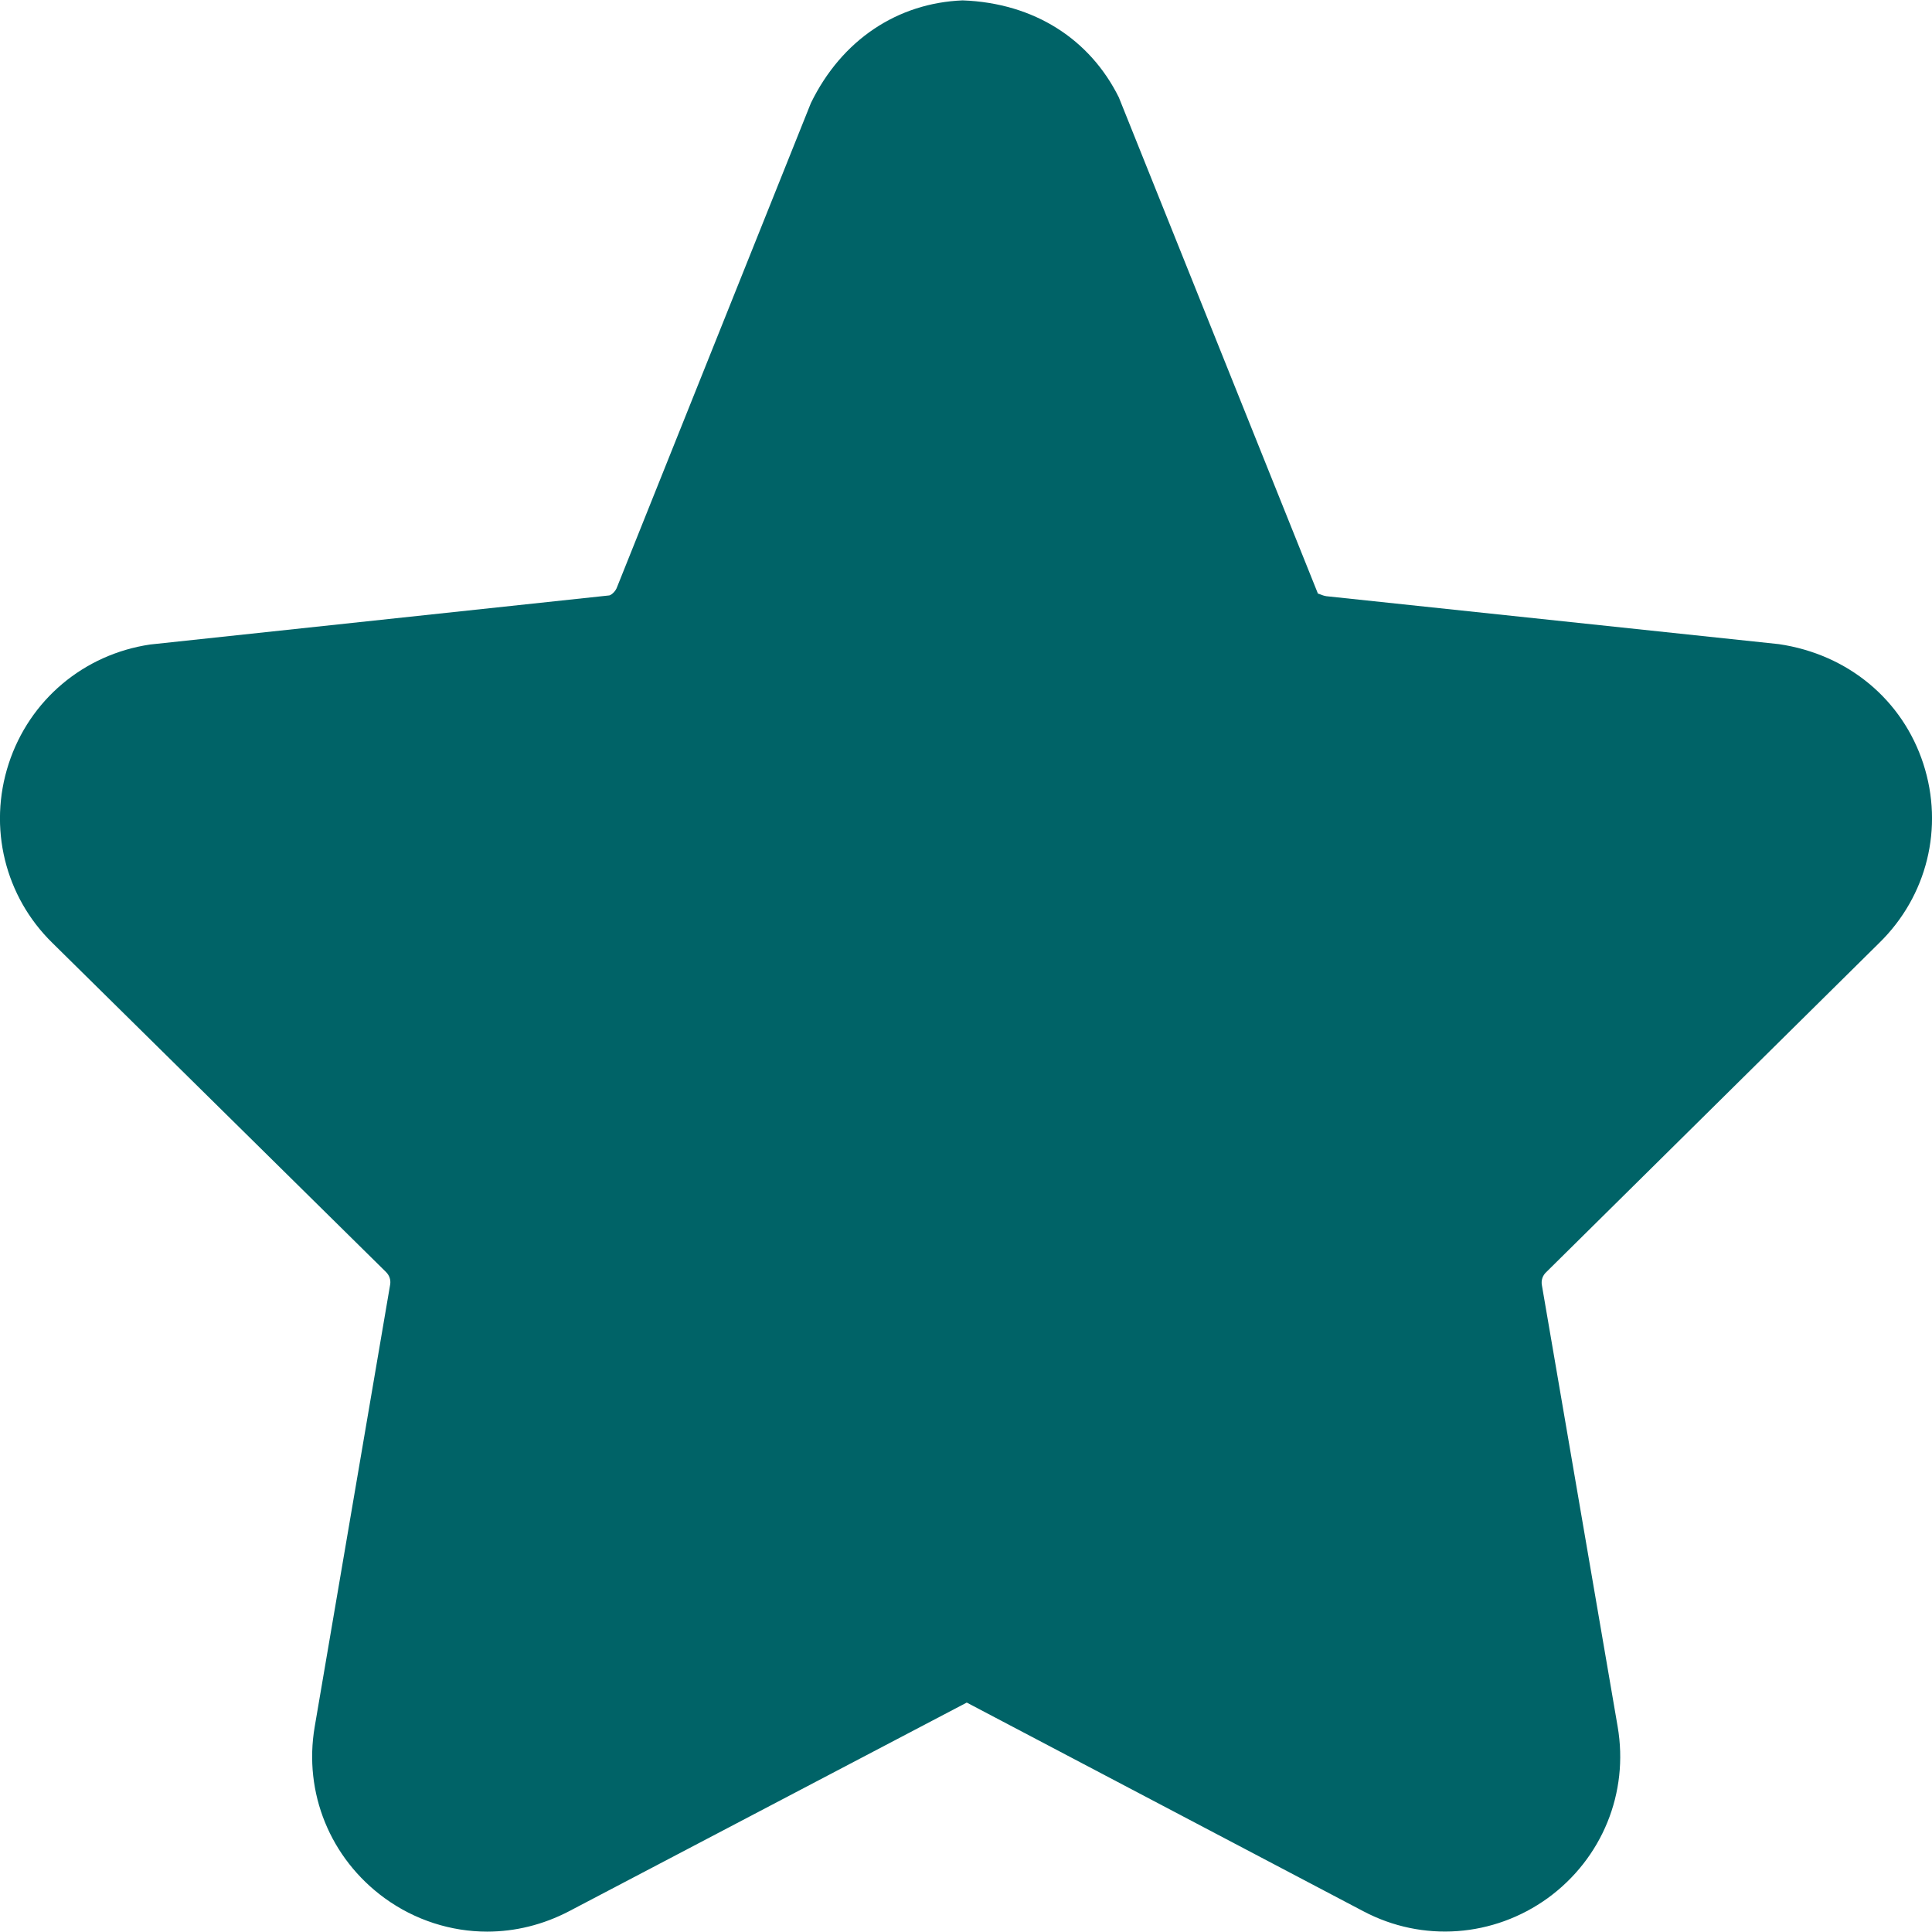
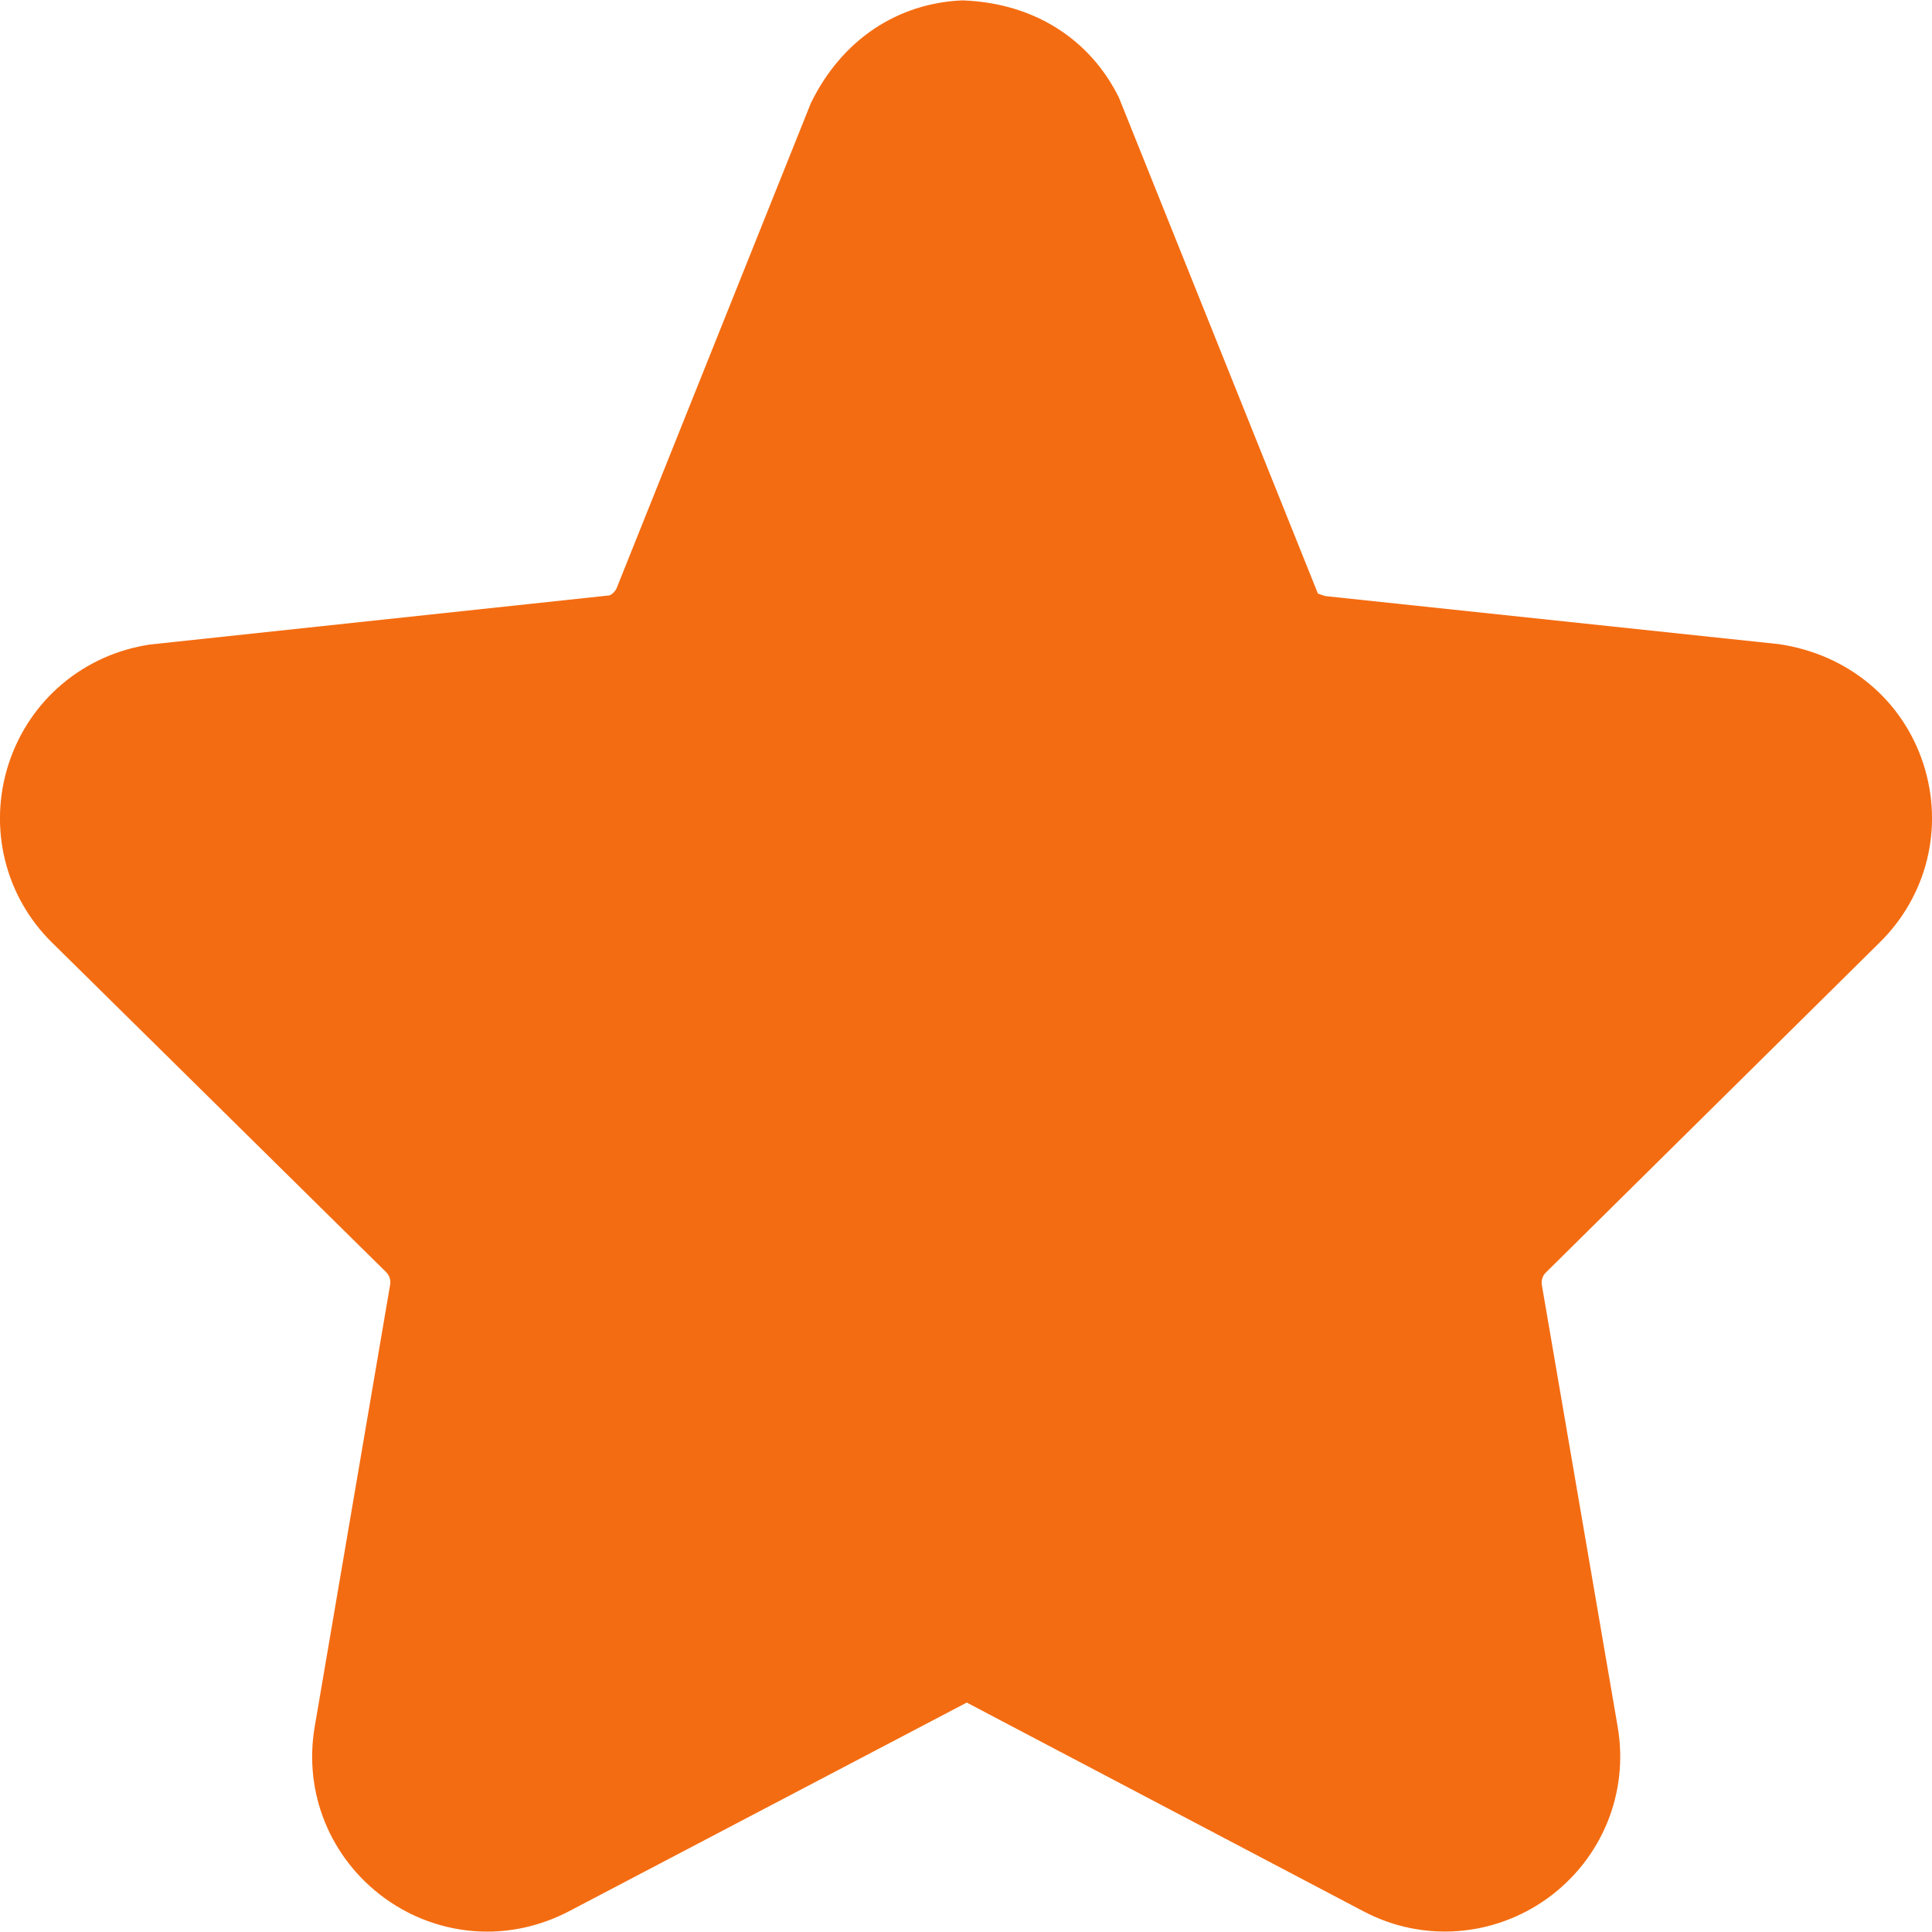
<svg xmlns="http://www.w3.org/2000/svg" version="1.1" id="Capa_1" x="0px" y="0px" viewBox="0 0 512 512" style="enable-background:new 0 0 512 512;" xml:space="preserve">
  <style type="text/css">
- 	.st0{fill:#006367;}
+ 	.st0{fill:#F46C11}
</style>
  <g>
    <g>
      <path class="st0" d="M498,249.9c12.7-12.4,17.2-30.6,11.7-47.5s-19.9-29-38.3-31.7L351.5,158c-1.3-0.2-2.3-0.9-2.2-0.6L296.5,25.8    c-7.6-15.3-22.3-25-41.4-25.7c-17.2,0.7-32,10.4-40.2,27.2l-51.5,128.6c-0.5,1.1-1.6,1.9-2,1.9l-121.6,13    c-17.6,2.6-32,14.7-37.5,31.6s-1,35.2,11.6,47.5l88.4,87.2c0.9,0.9,1.3,2.1,1.1,3.3l-20,117.2c-3,17.5,4.1,34.9,18.5,45.4    c8.1,5.9,17.7,8.9,27.2,8.9c7.4,0,14.8-1.8,21.7-5.4l105.4-55.3l105.1,55.3c15.7,8.3,34.5,6.9,48.9-3.5    c14.4-10.5,21.5-27.9,18.5-45.4l-20.1-117.1c-0.2-1.2,0.2-2.5,1.2-3.4L498,249.9z" />
    </g>
  </g>
</svg>
